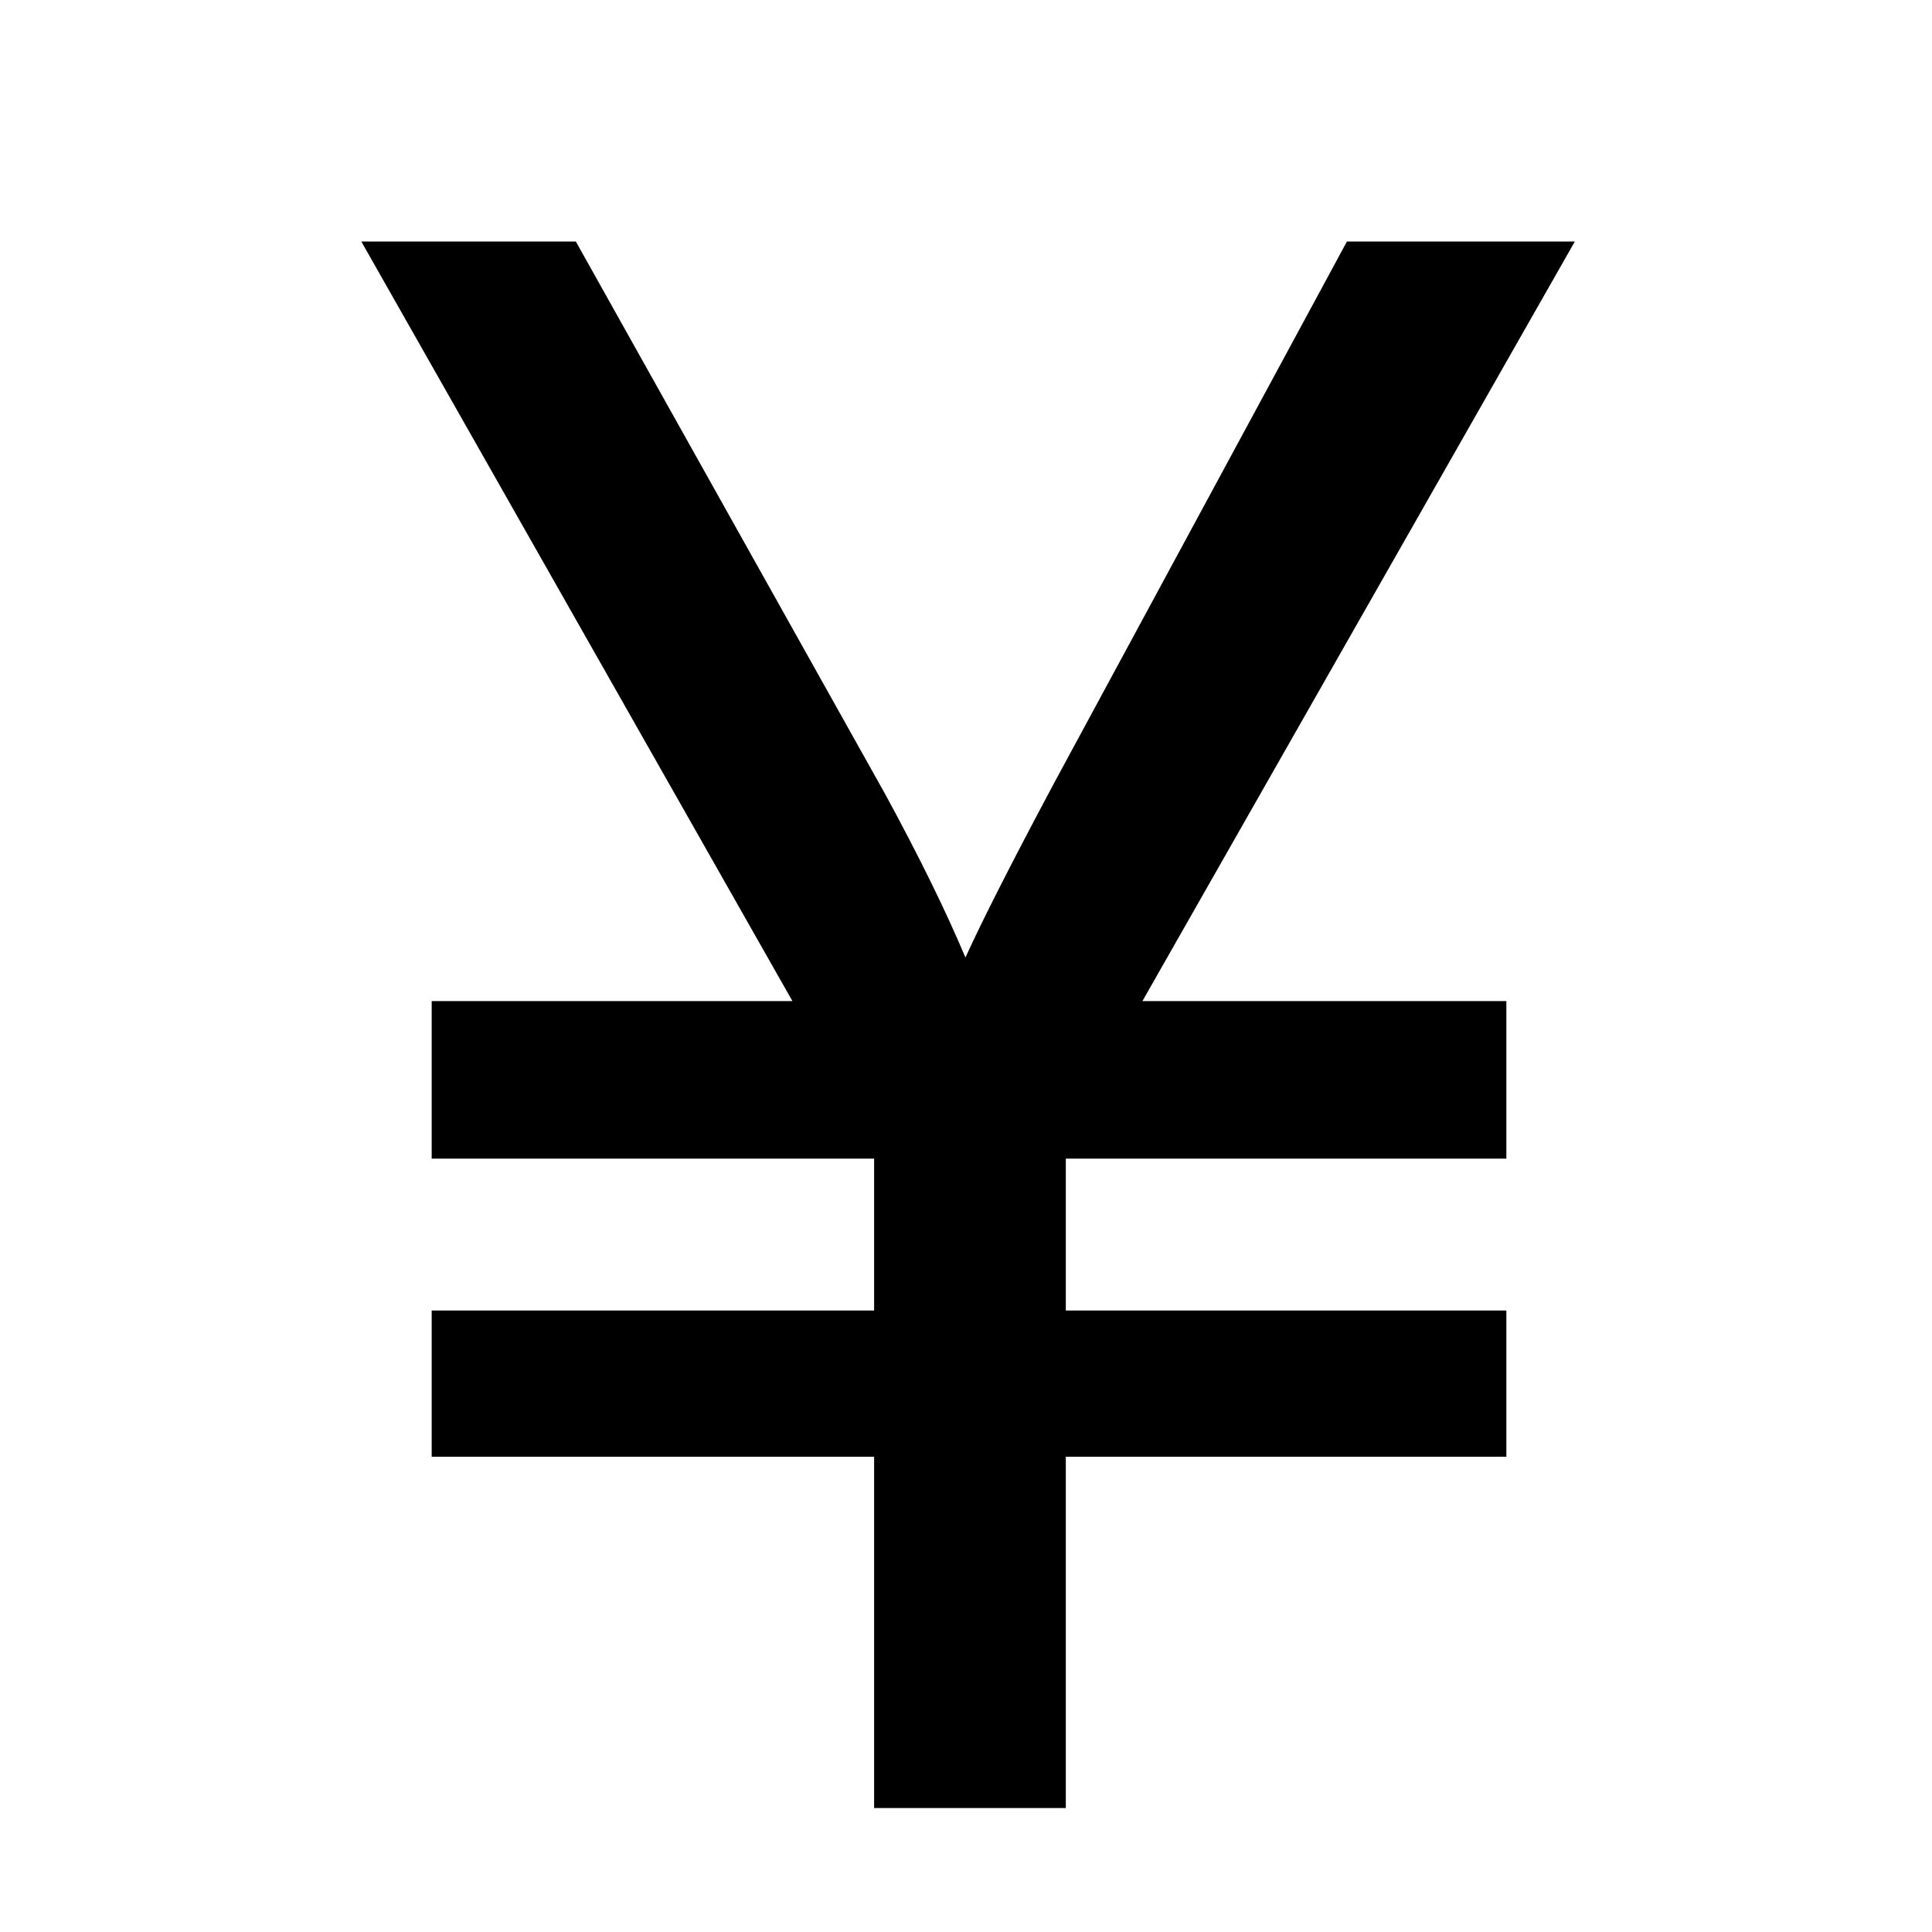
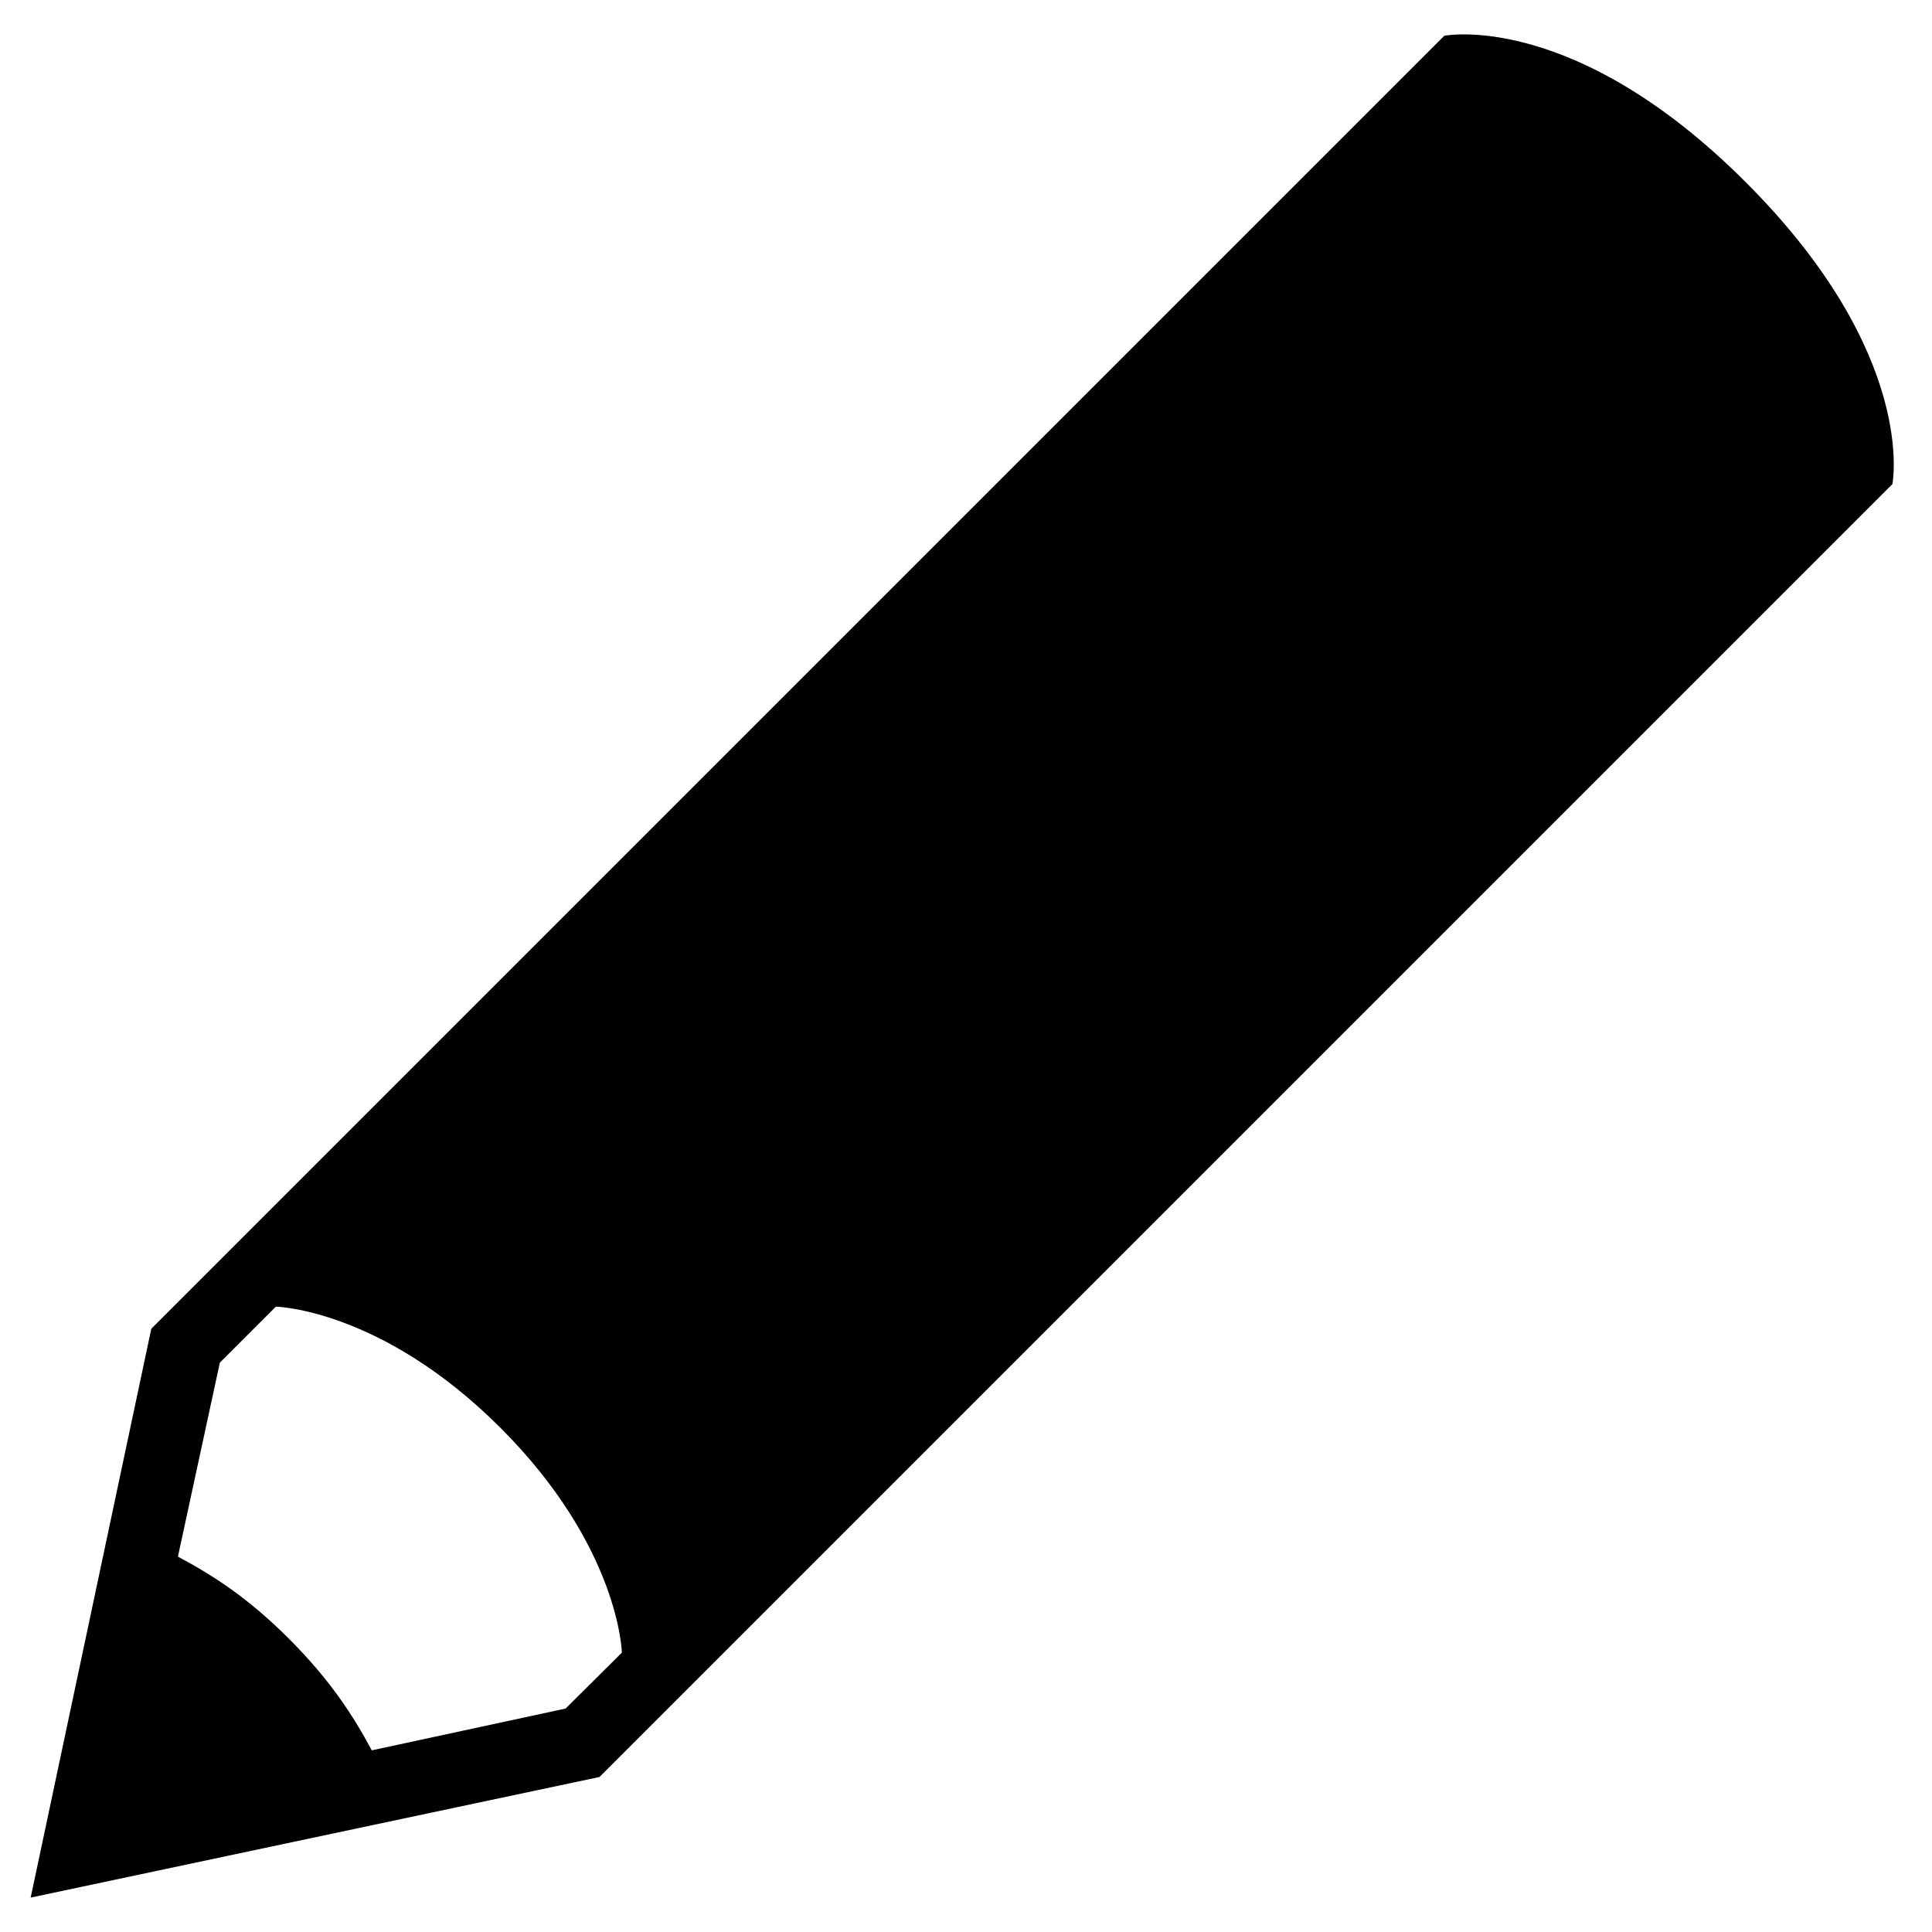
- <svg xmlns="http://www.w3.org/2000/svg" t="1614926457522" class="icon" viewBox="0 0 1024 1024" version="1.1" p-id="2576" width="200" height="200">
+ <svg xmlns="http://www.w3.org/2000/svg" t="1597473495779" class="icon" viewBox="0 0 1024 1024" version="1.1" p-id="2809" width="200" height="200">
  <defs>
    <style type="text/css" />
  </defs>
-   <path d="M463.3 958.3V772.1H228.8v-77.5h234.5v-80.5H228.8v-83.5H420L191.5 128h113.7L469 420.6c18.2 33.4 32.4 62.4 42.7 86.9 9-19.8 24.6-50.5 46.8-92.1L713.9 128h120.8L605.5 530.6h192.9v83.5H564.9v80.5h233.5v77.5H564.9v186.2H463.3z" p-id="2577" />
+   <path d="M925.338 96.626C834.056 5.282 765.5 18.954 765.5 18.954L80.192 704.262 16.256 1005.77l301.508-63.934 685.244-685.244C1003.008 256.59 1016.746 188.034 925.338 96.626zM299.786 905.562l-102.74 22.156c-9.938-18.548-21.902-37.096-43.742-58.998-21.84-21.902-40.45-33.74-58.998-43.678l22.218-102.802 29.688-29.688c0 0 55.958 1.14 119.072 64.252 63.176 63.176 64.314 119.134 64.314 119.134S299.786 905.562 299.786 905.562z" p-id="2810" />
</svg>
